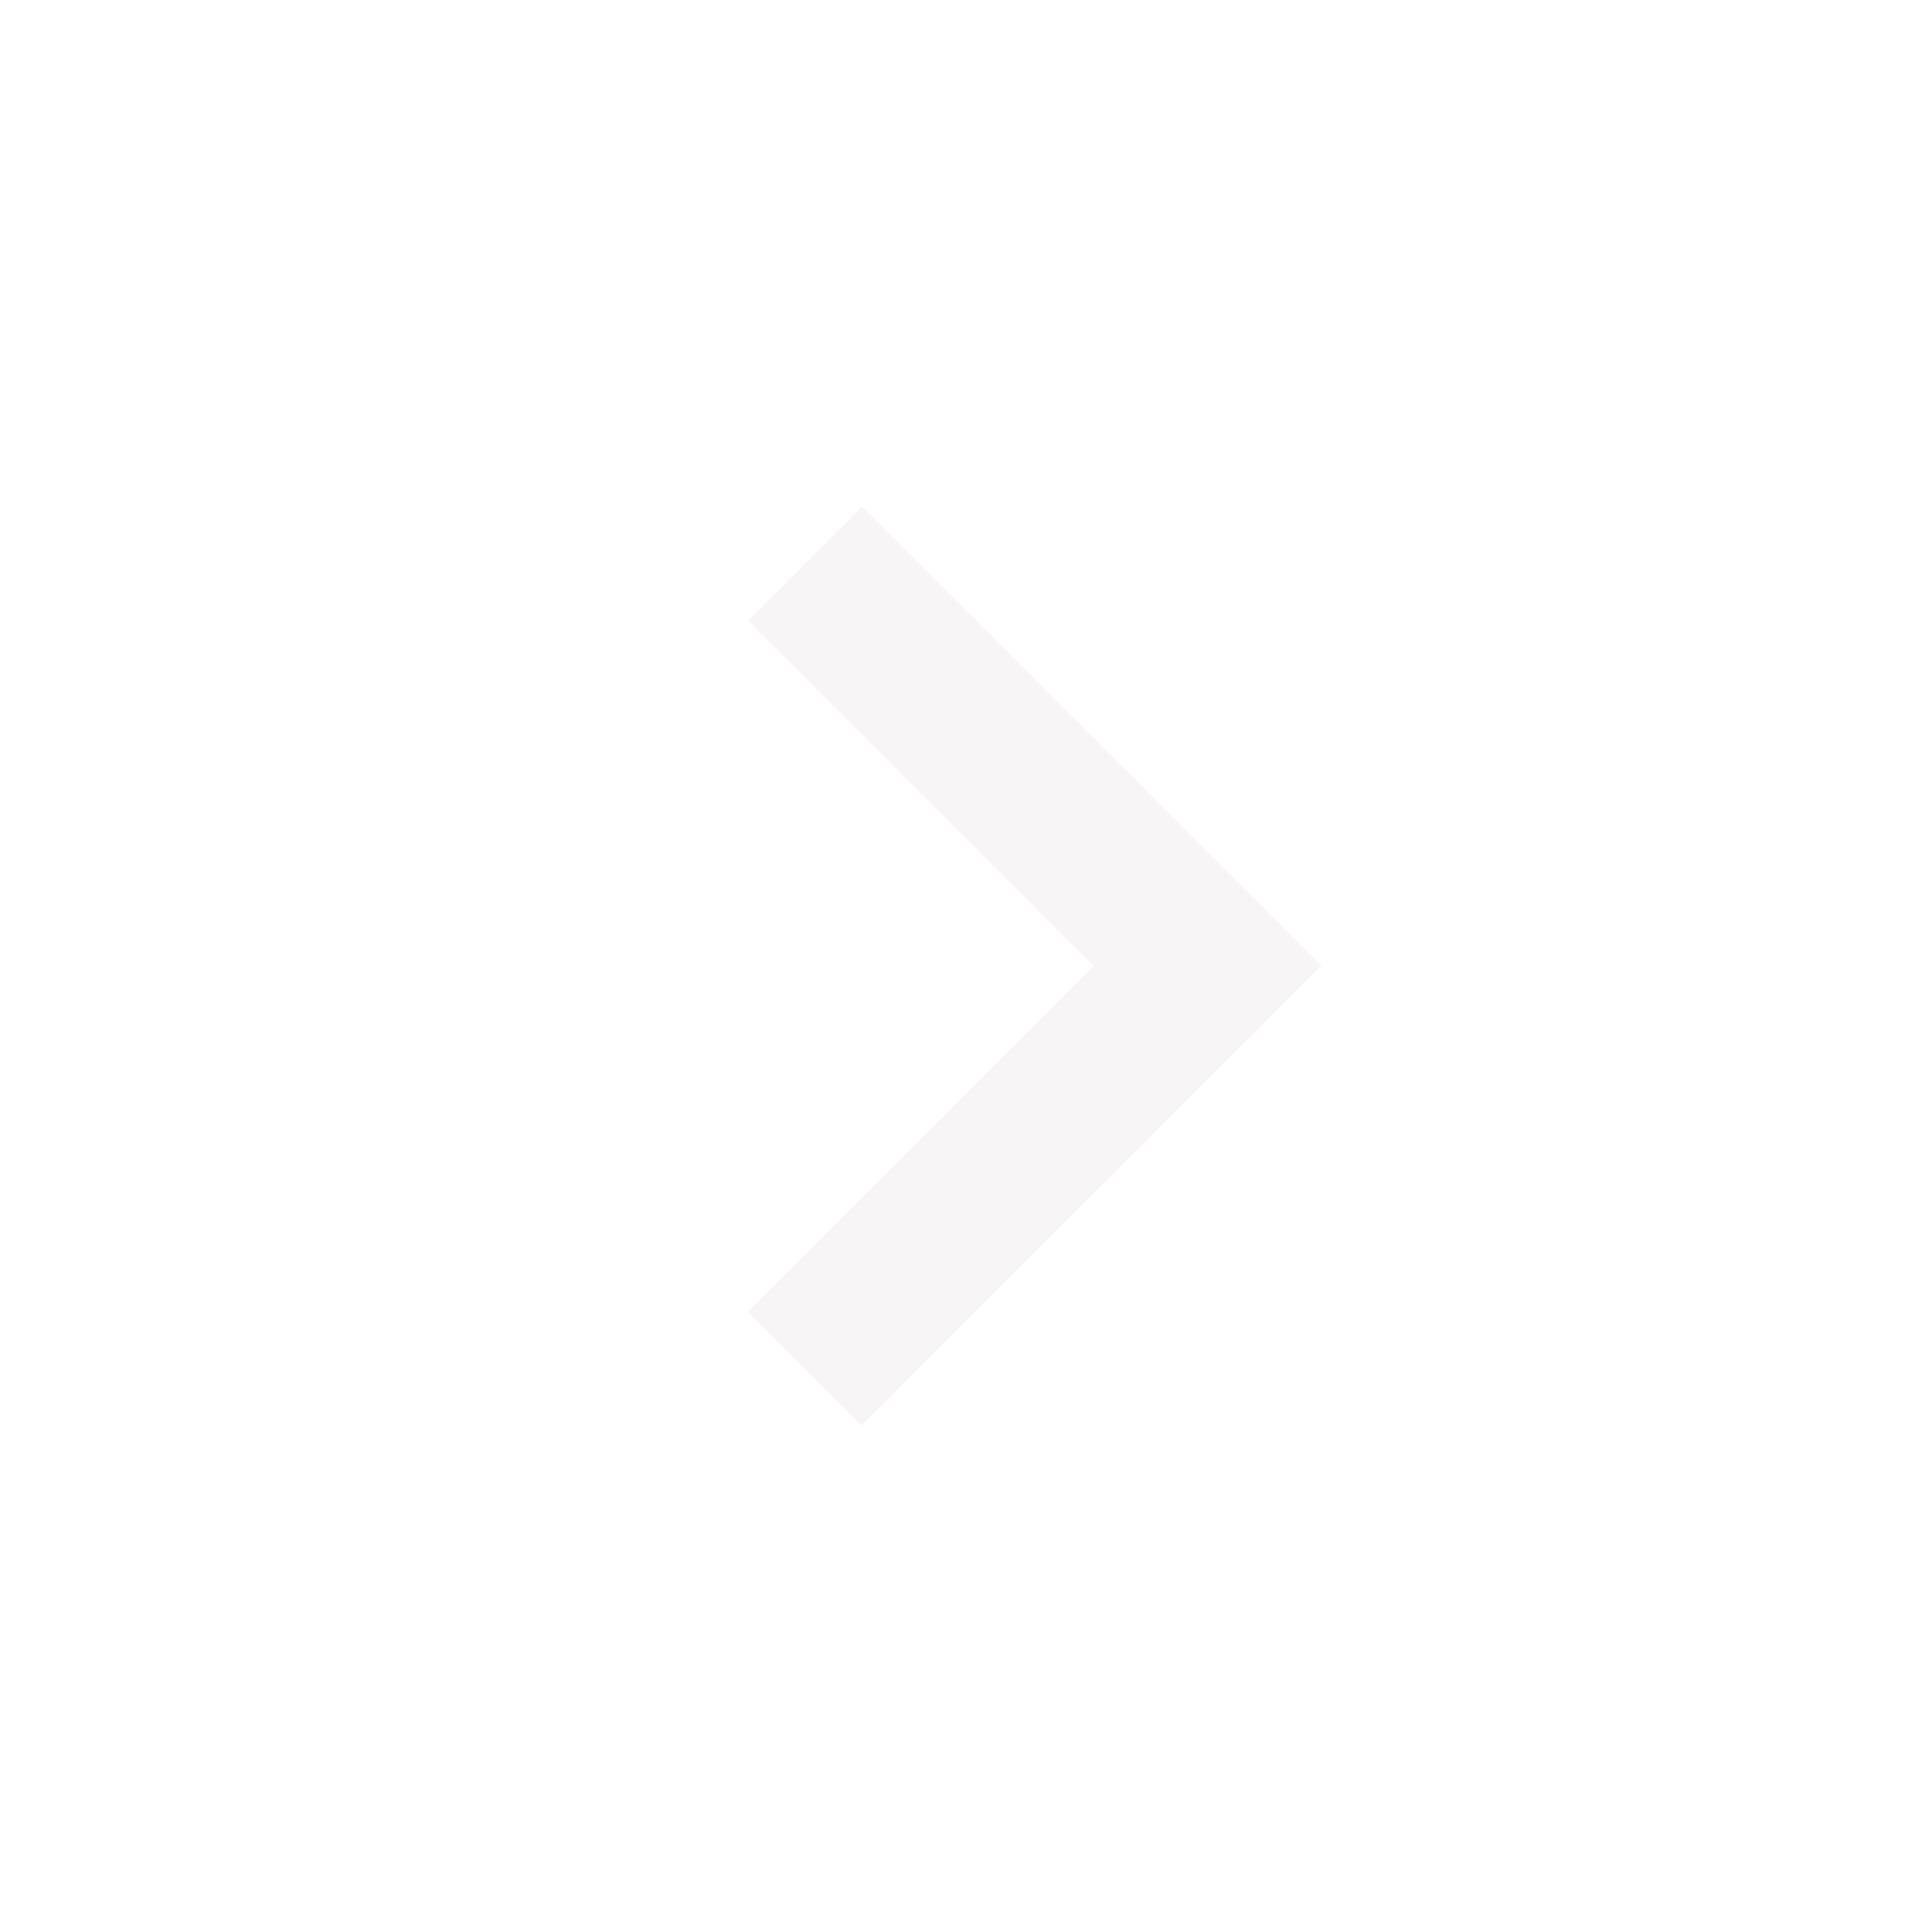
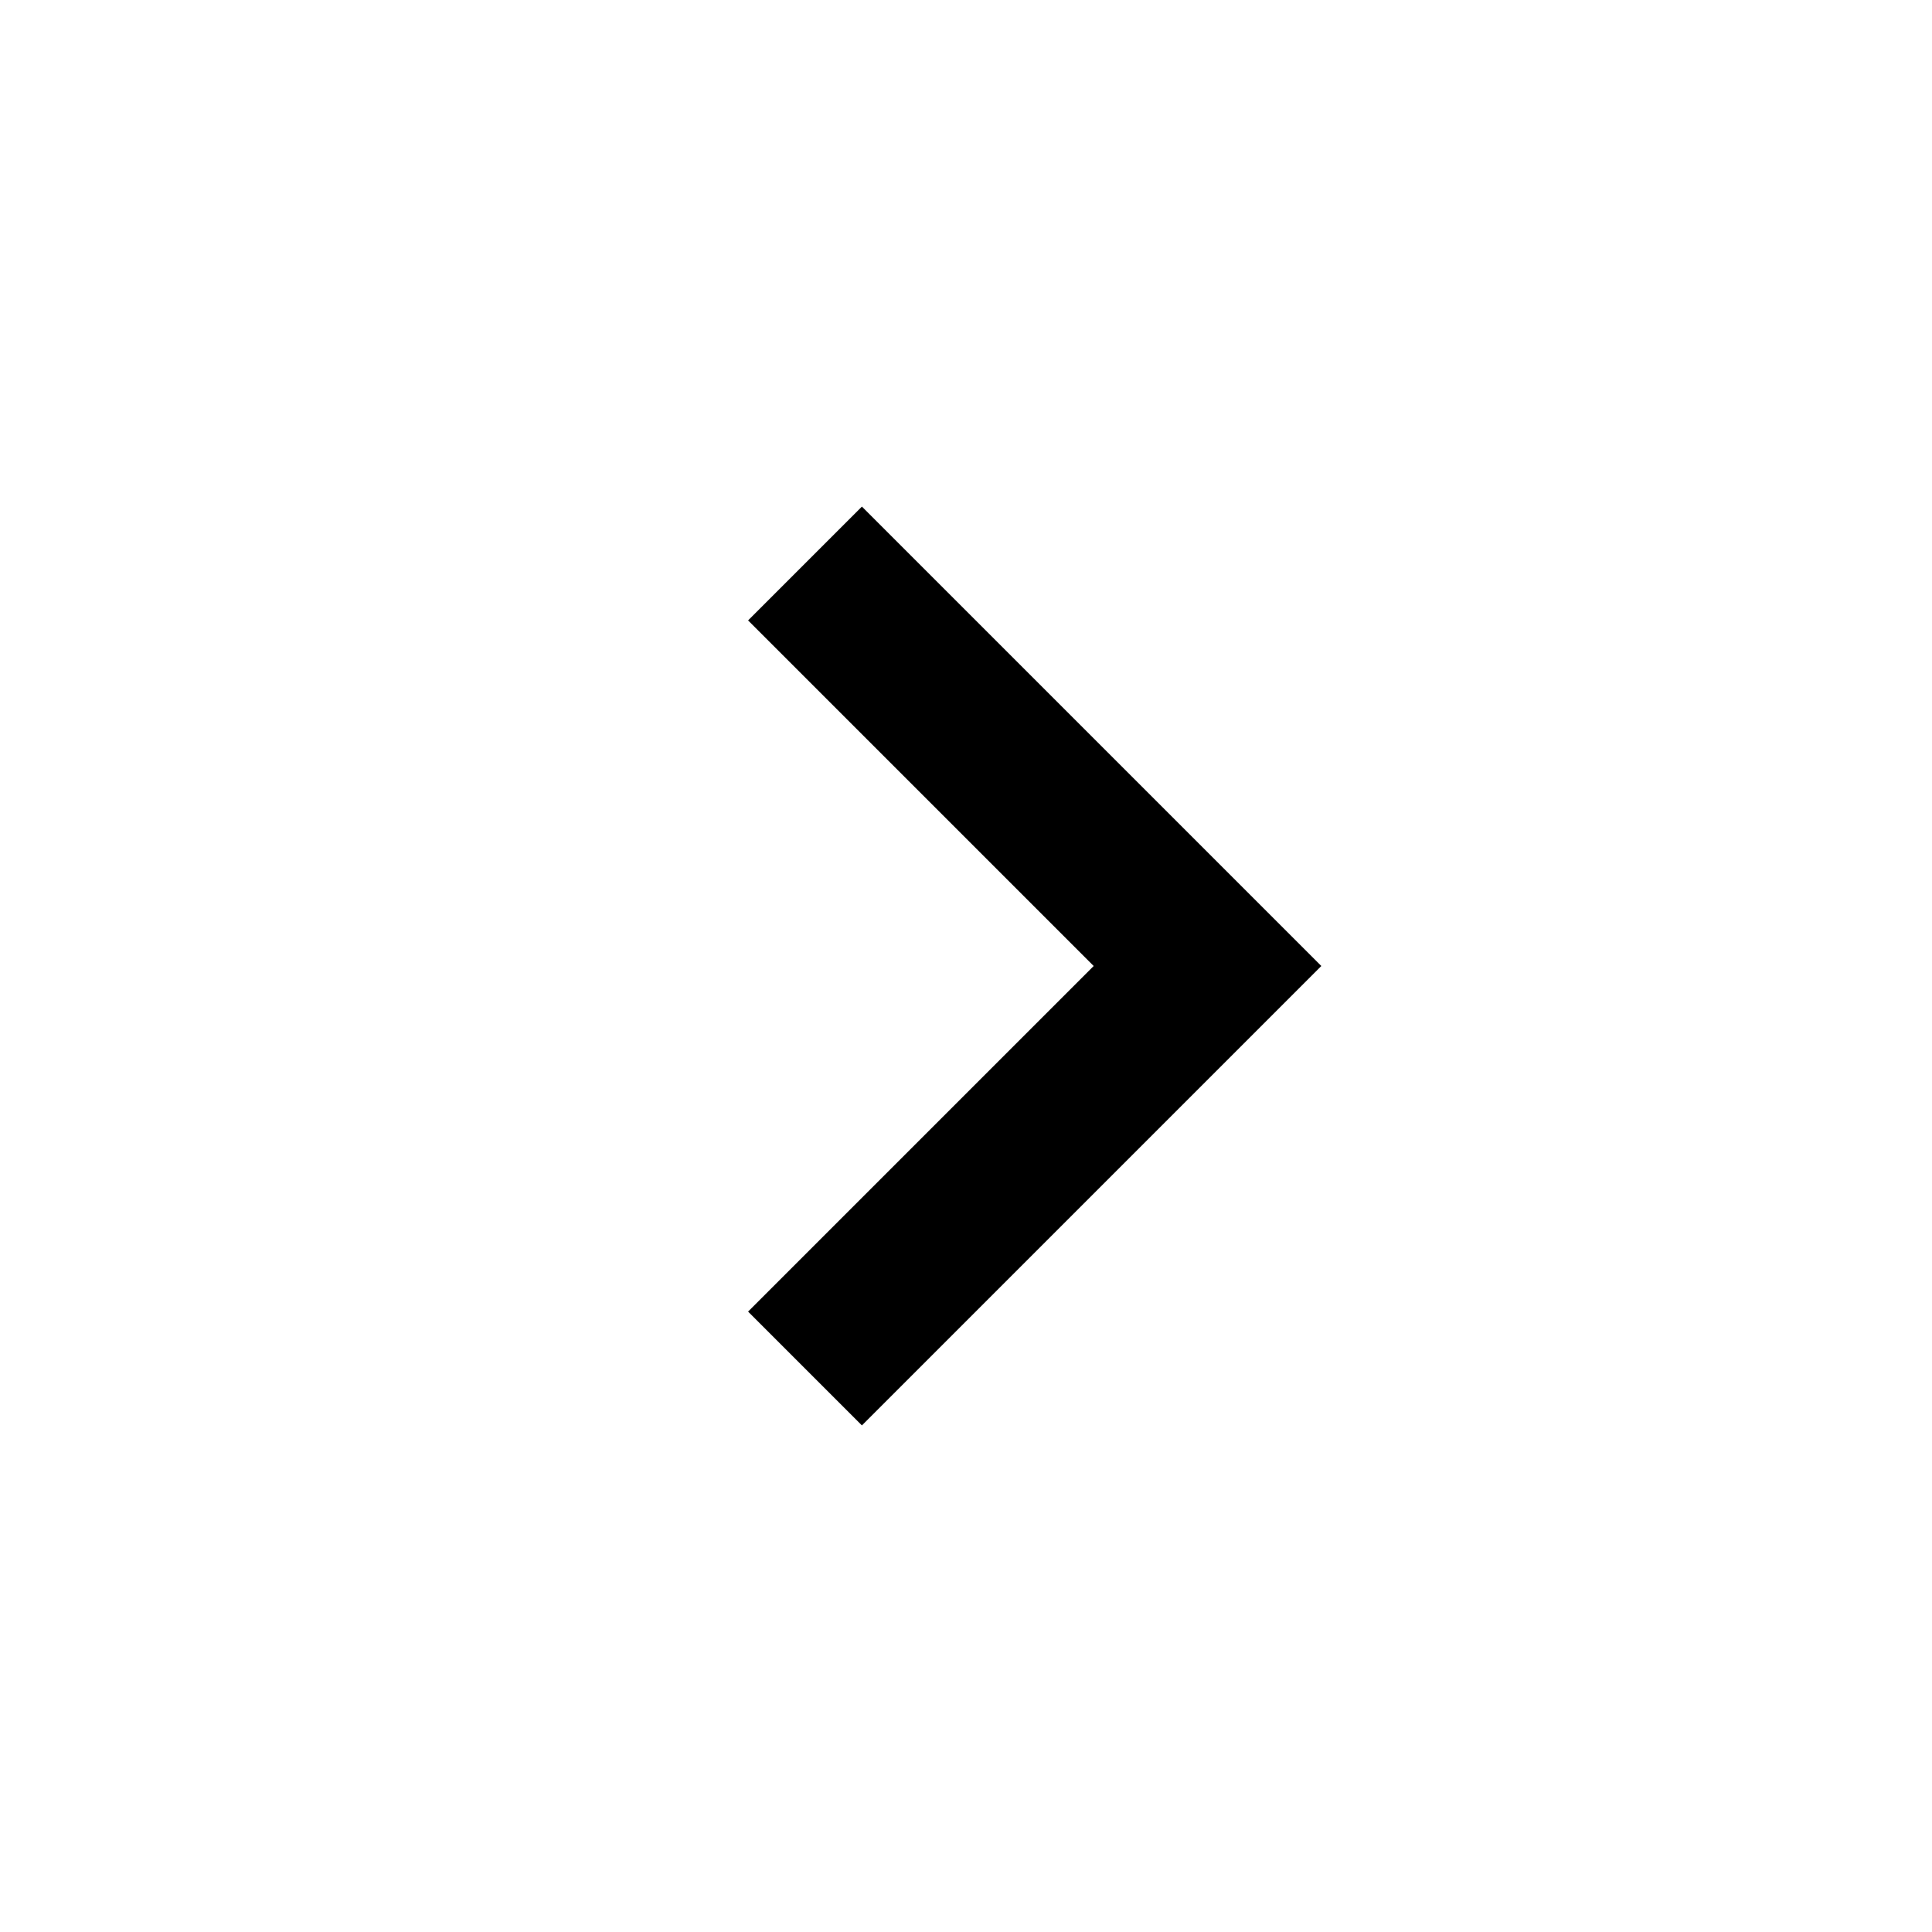
- <svg xmlns="http://www.w3.org/2000/svg" width="24" height="24" viewBox="0 0 24 24" style="fill: rgba(247, 245, 245, 1);transform: ;msFilter:;">
+ <svg xmlns="http://www.w3.org/2000/svg" width="24" height="24" viewBox="0 0 24 24" style="fill: #000;transform: ;msFilter:;">
  <path d="M10.707 17.707 16.414 12l-5.707-5.707-1.414 1.414L13.586 12l-4.293 4.293z" />
</svg>
